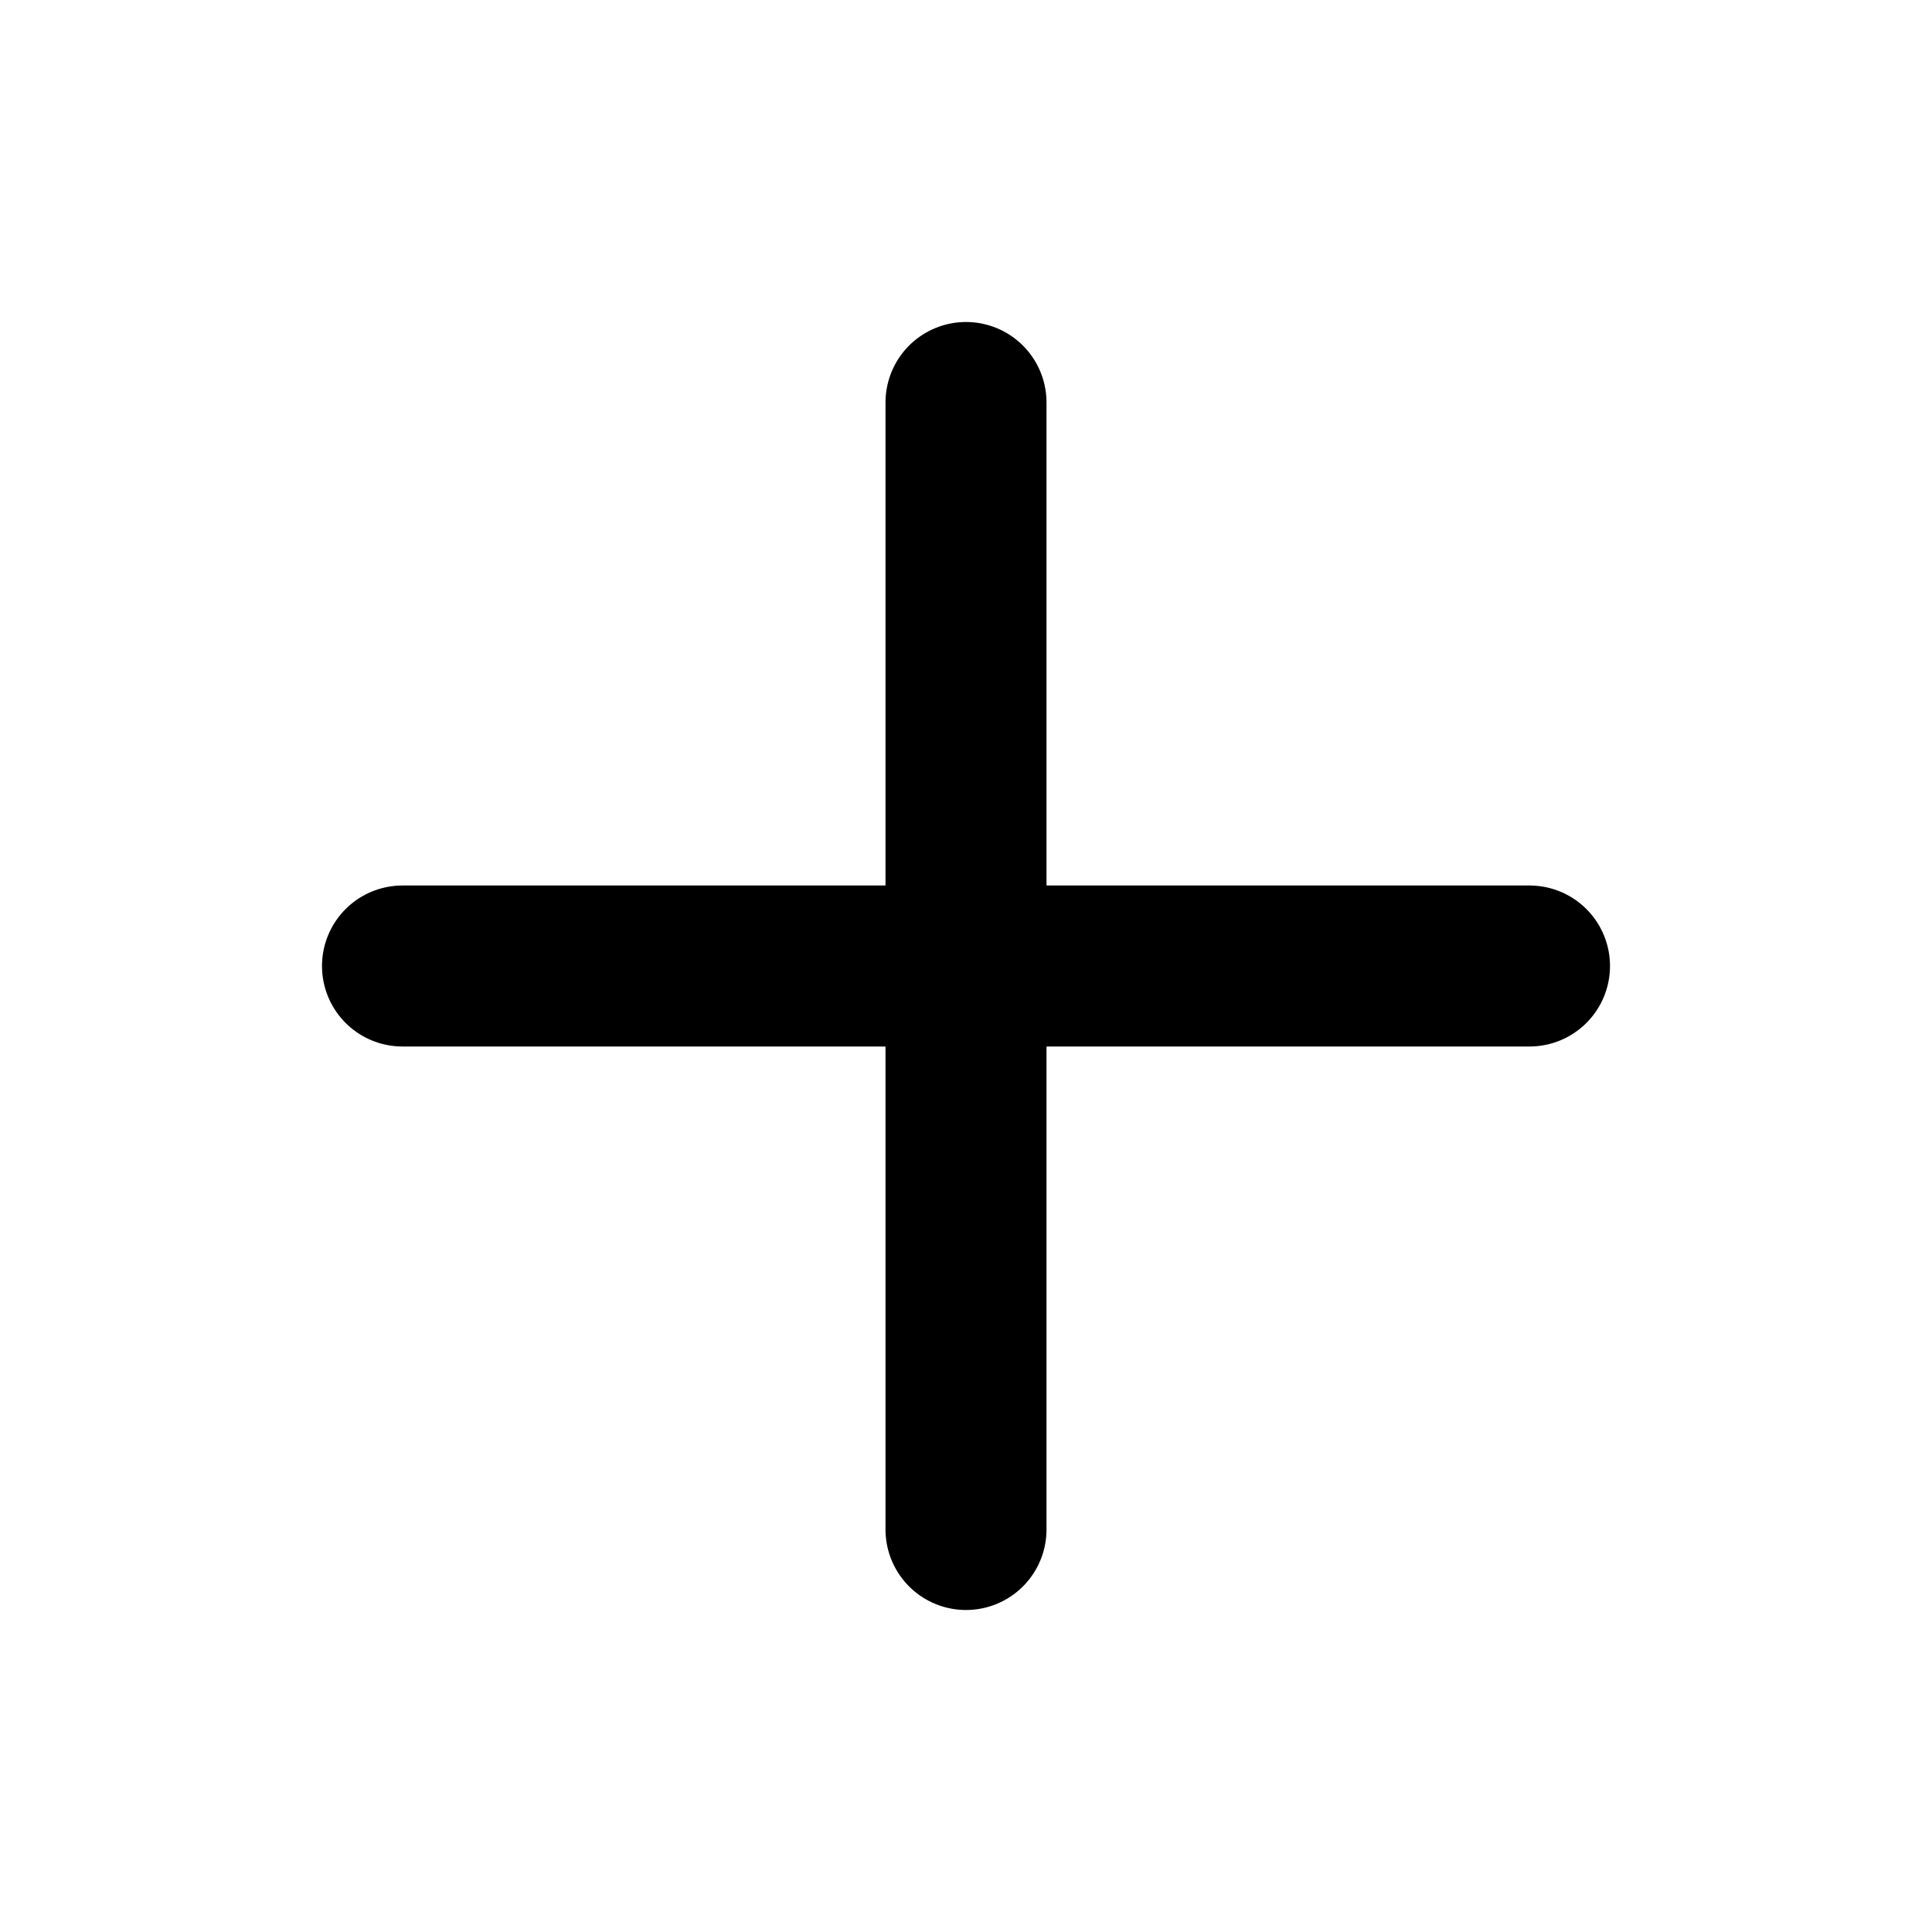
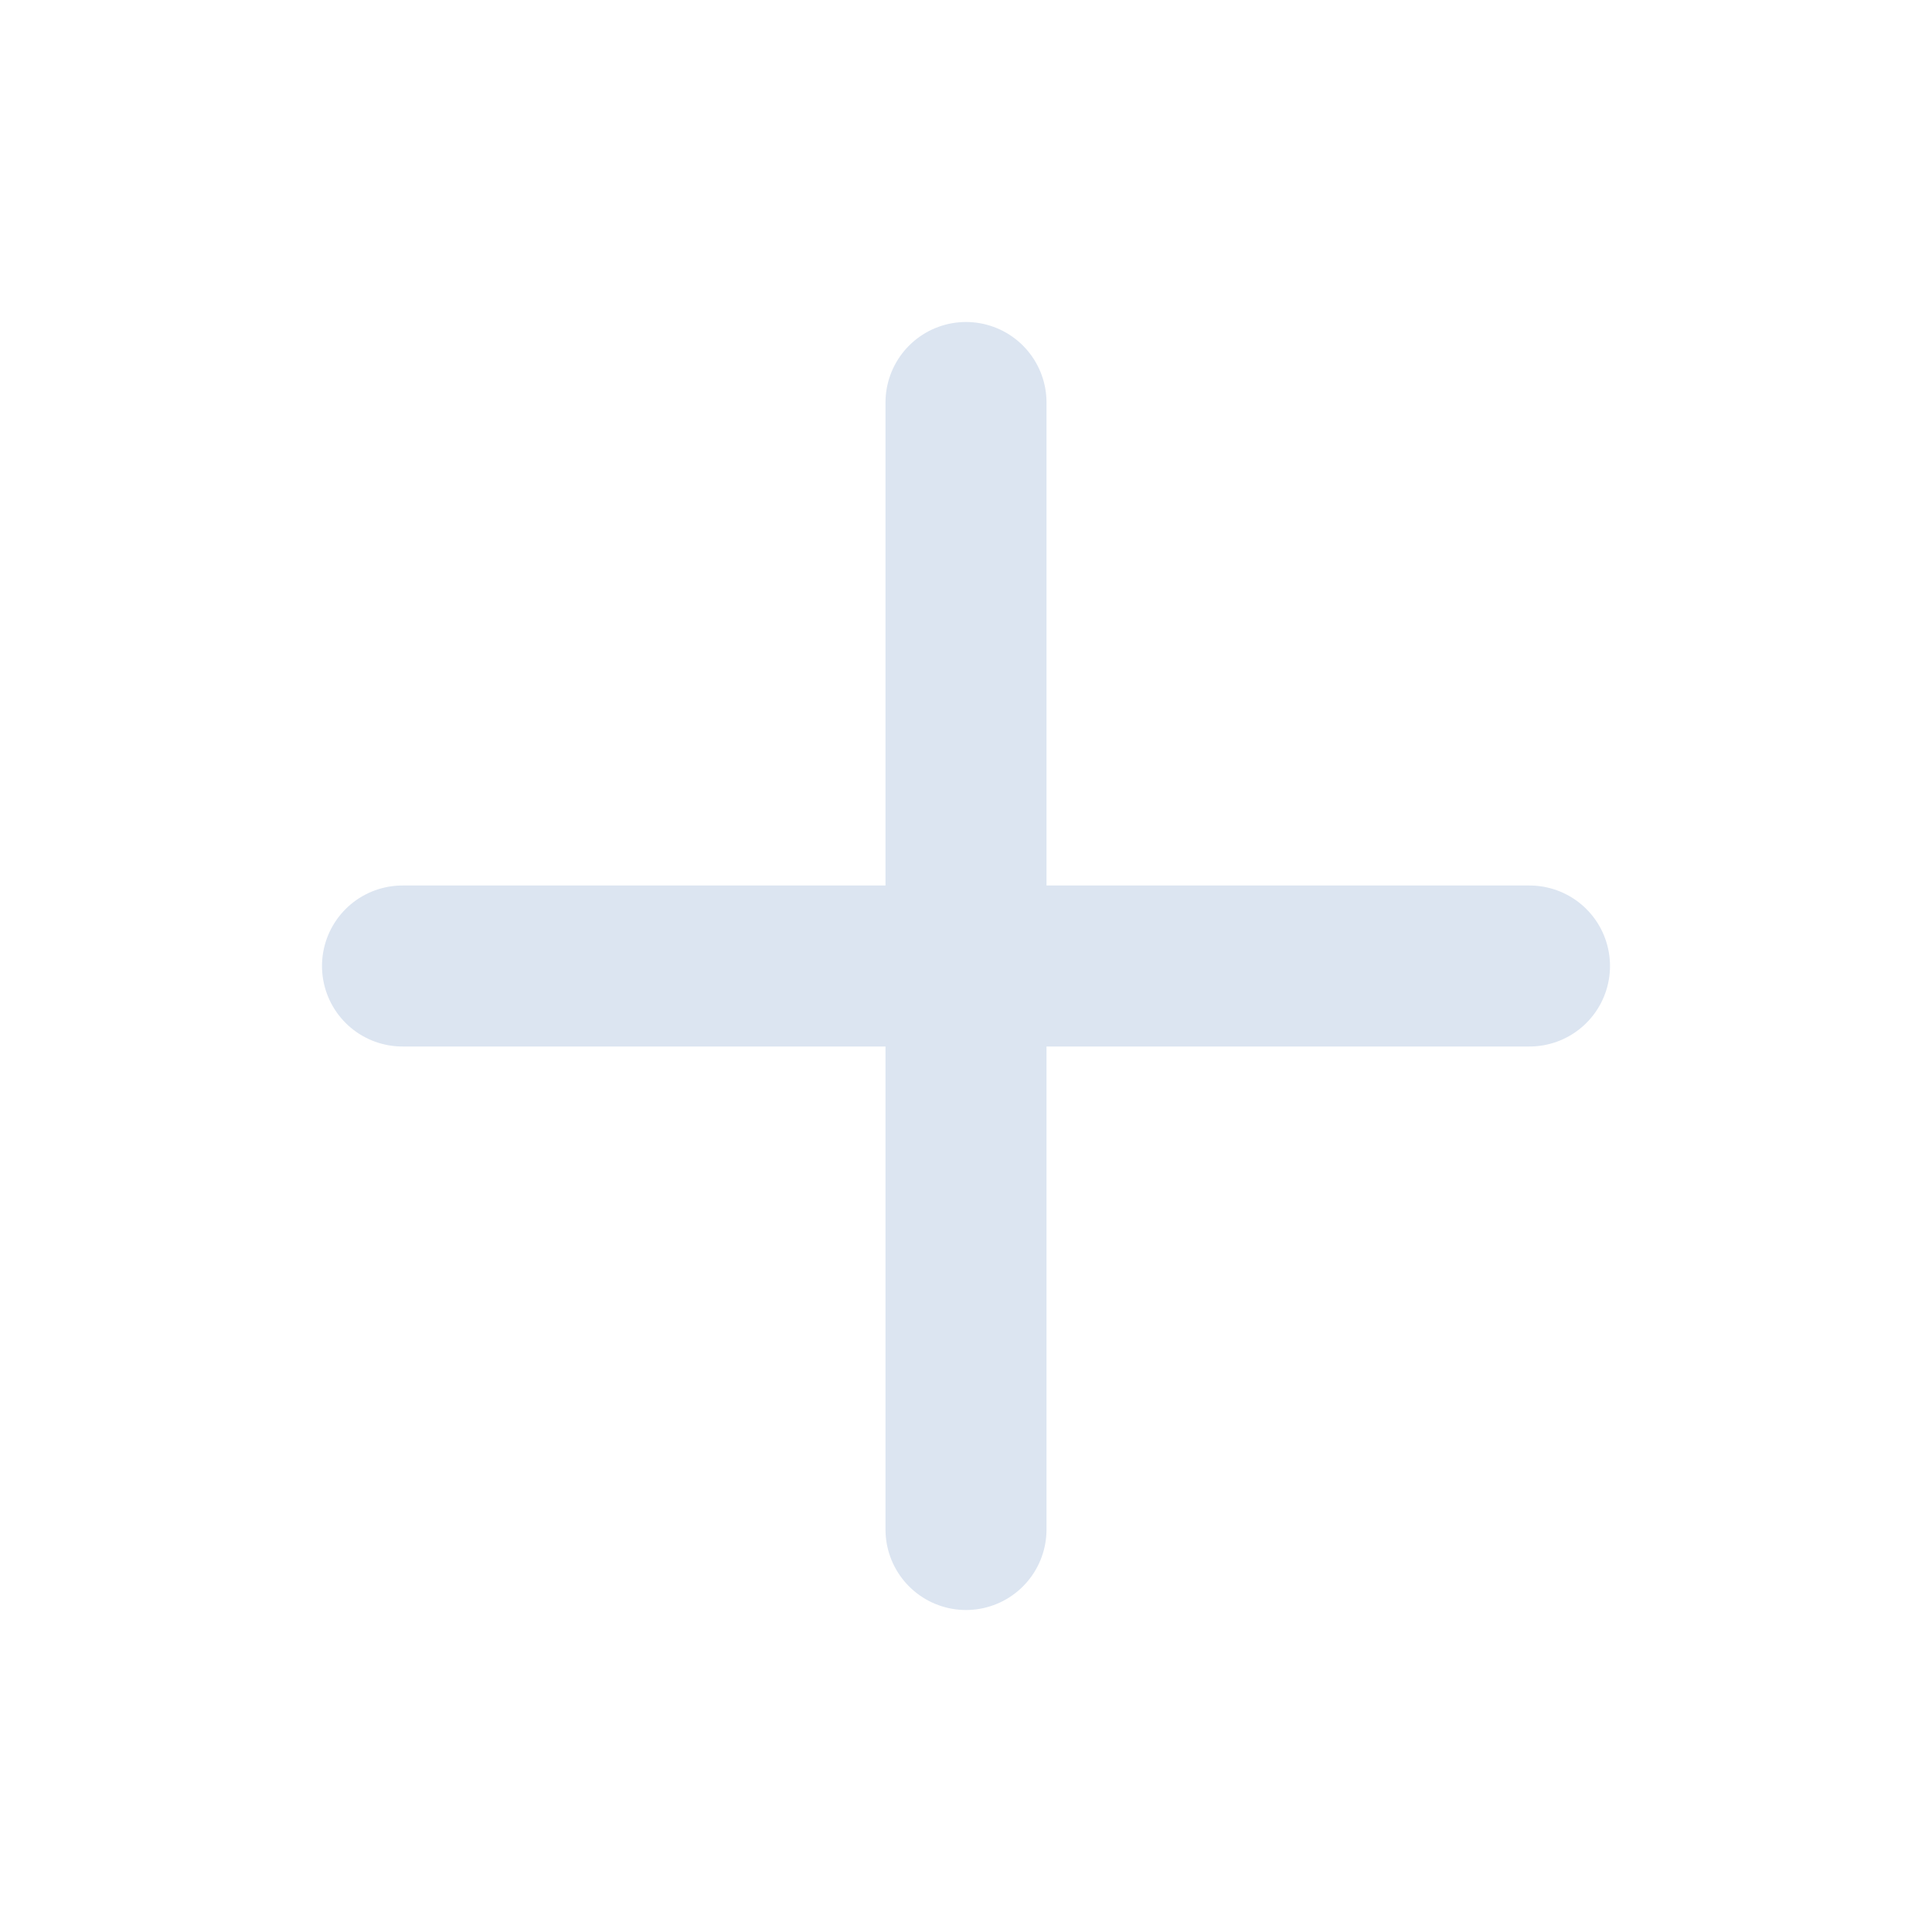
- <svg xmlns="http://www.w3.org/2000/svg" width="24" height="24" viewBox="0 0 24 24" fill="none" stroke="currentColor" stroke-width="2" stroke-linecap="round" stroke-linejoin="round">
+ <svg xmlns="http://www.w3.org/2000/svg" width="24" height="24" viewBox="0 0 24 24" fill="none" stroke="#dce5f1" stroke-width="2" stroke-linecap="round" stroke-linejoin="round">
  <line x1="12" y1="5" x2="12" y2="19" />
  <line x1="5" y1="12" x2="19" y2="12" />
</svg>
